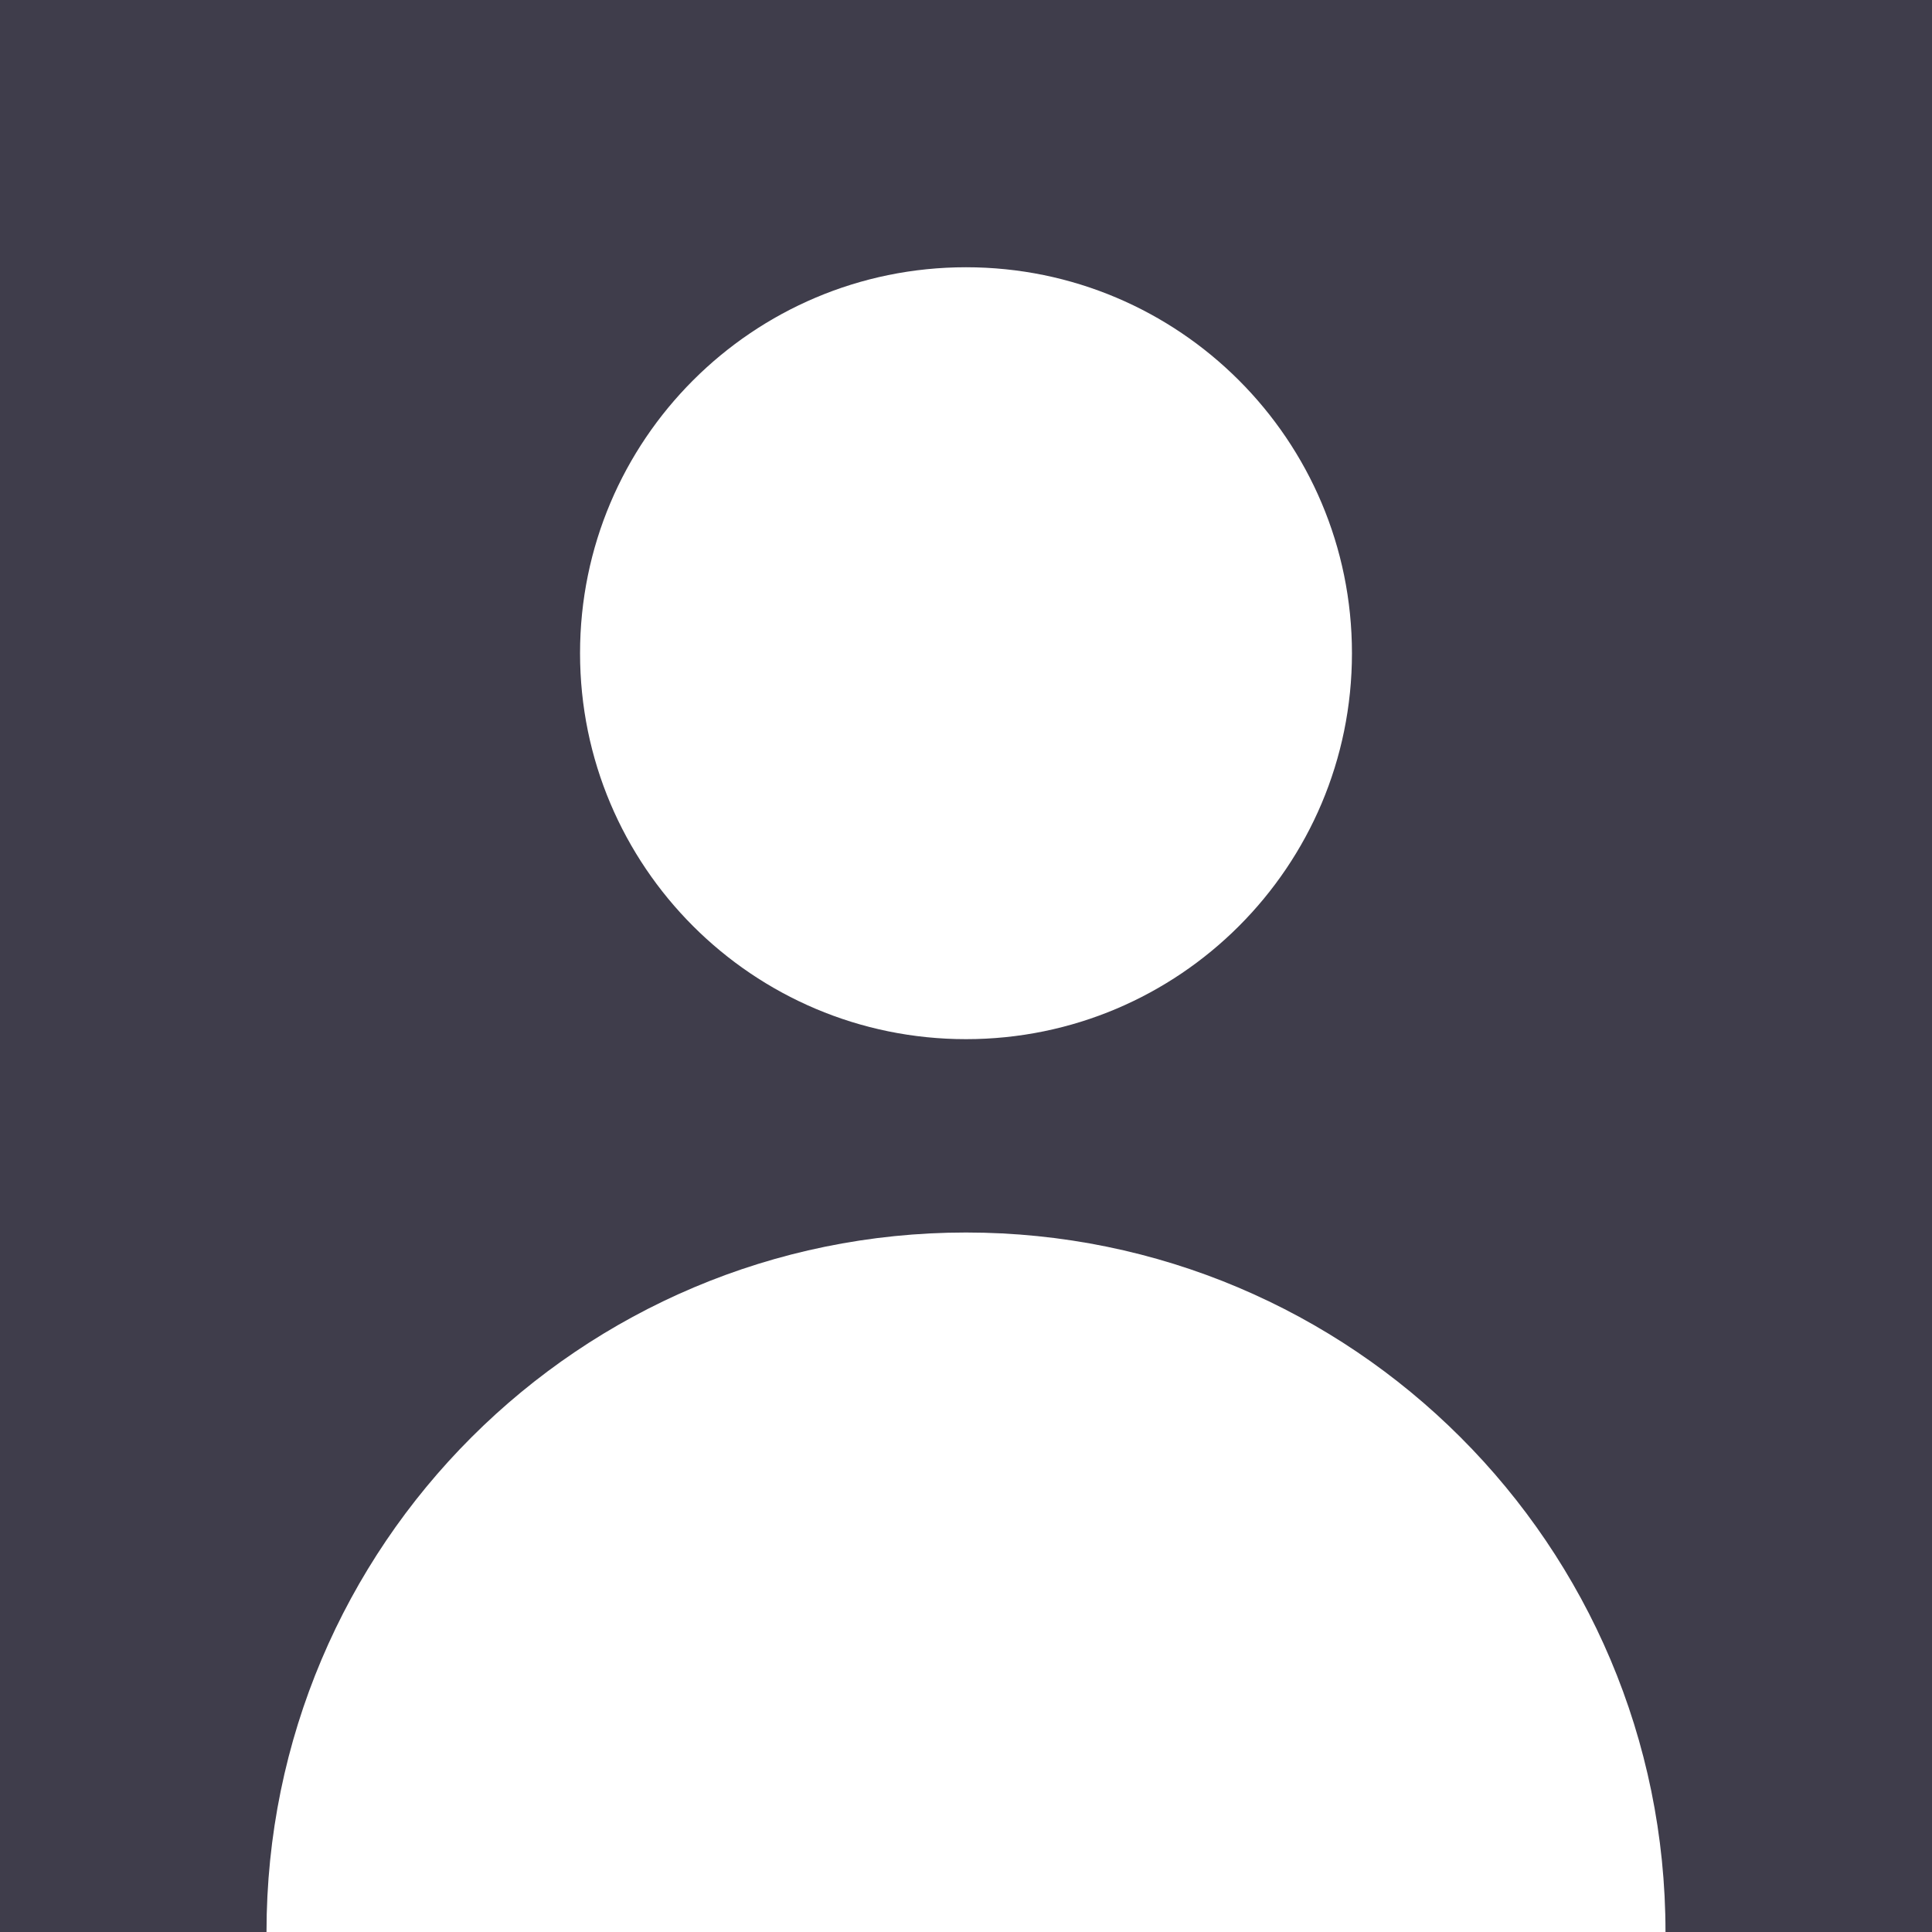
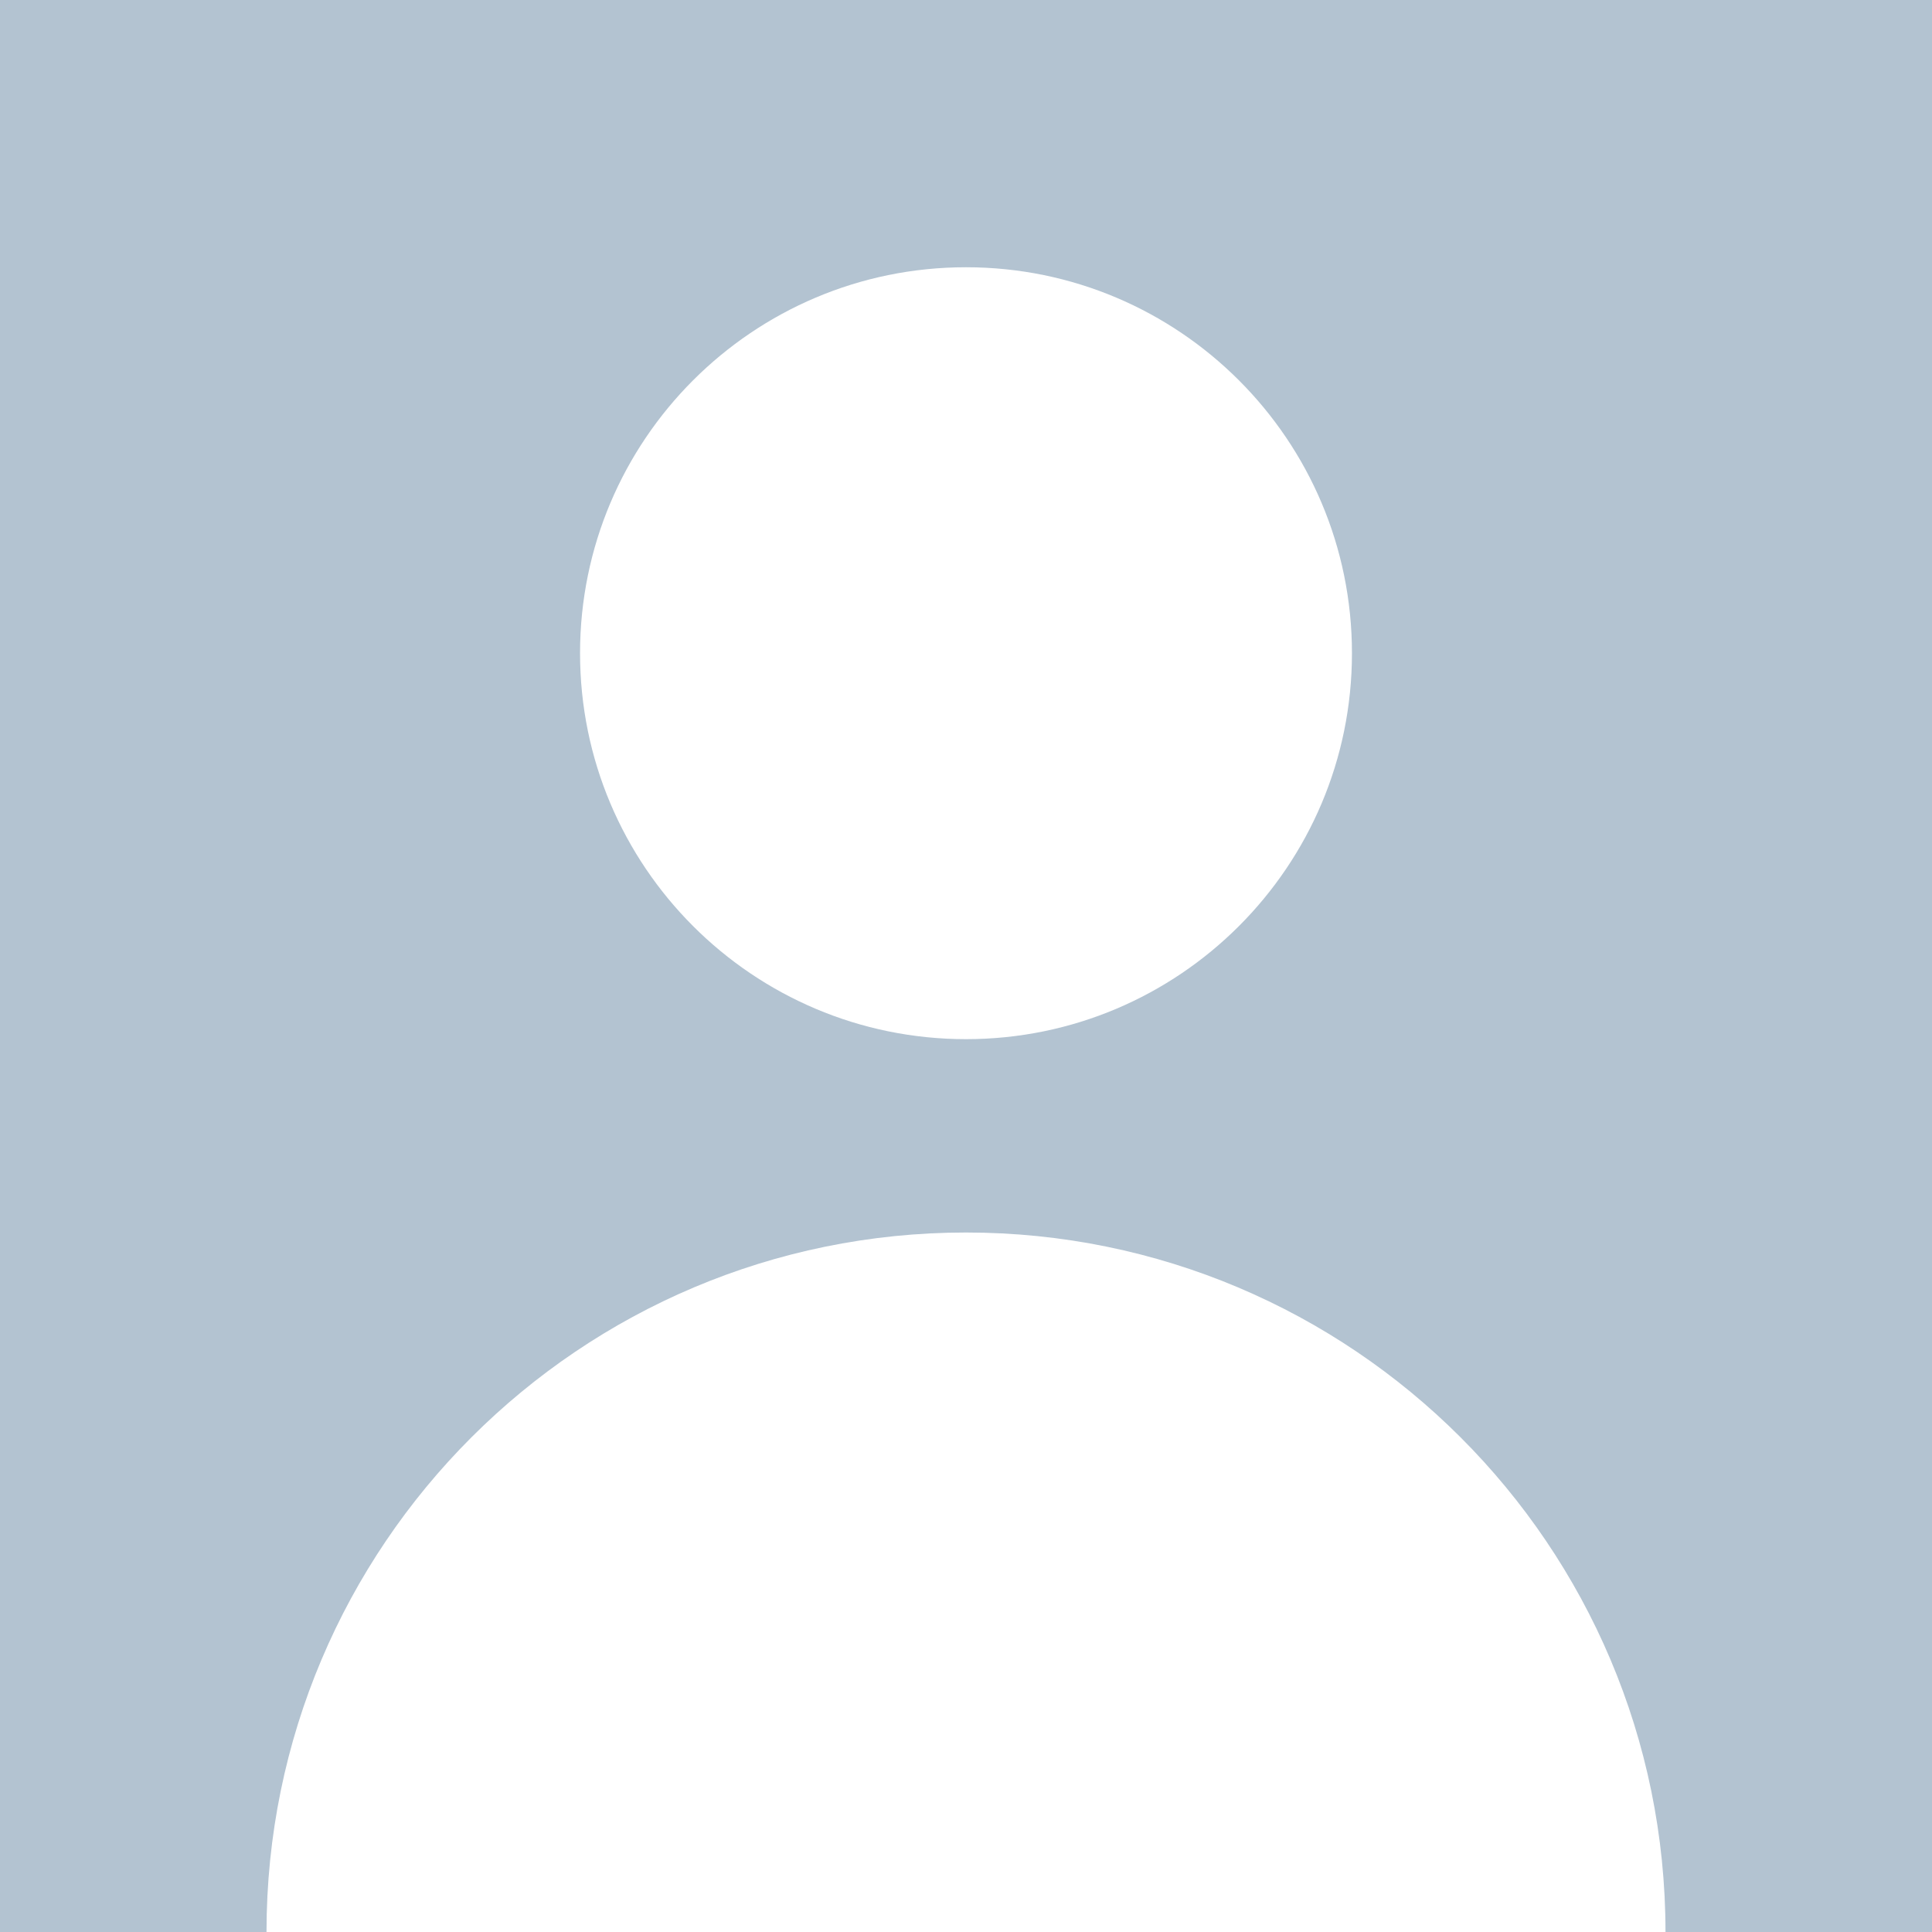
<svg xmlns="http://www.w3.org/2000/svg" version="1.1" id="Layer_1" x="0" y="0" viewBox="0 0 258.8 258.8" xml:space="preserve">
  <style>.st1{fill:white}</style>
-   <path style="fill:rgb(30 28 44 / 84%)" d="M0 0h258.8v258.8H0z" />
+   <path style="fill:#b3c3d1" d="M0 0h258.8v258.8H0z" />
  <circle class="st1" cx="129.4" cy="87.5" r="51.7" />
  <path class="st1" d="M129.4 165.1c-51.7 0-93.7 41.9-93.7 93.7h187.4c0-51.8-42-93.7-93.7-93.7" />
</svg>
